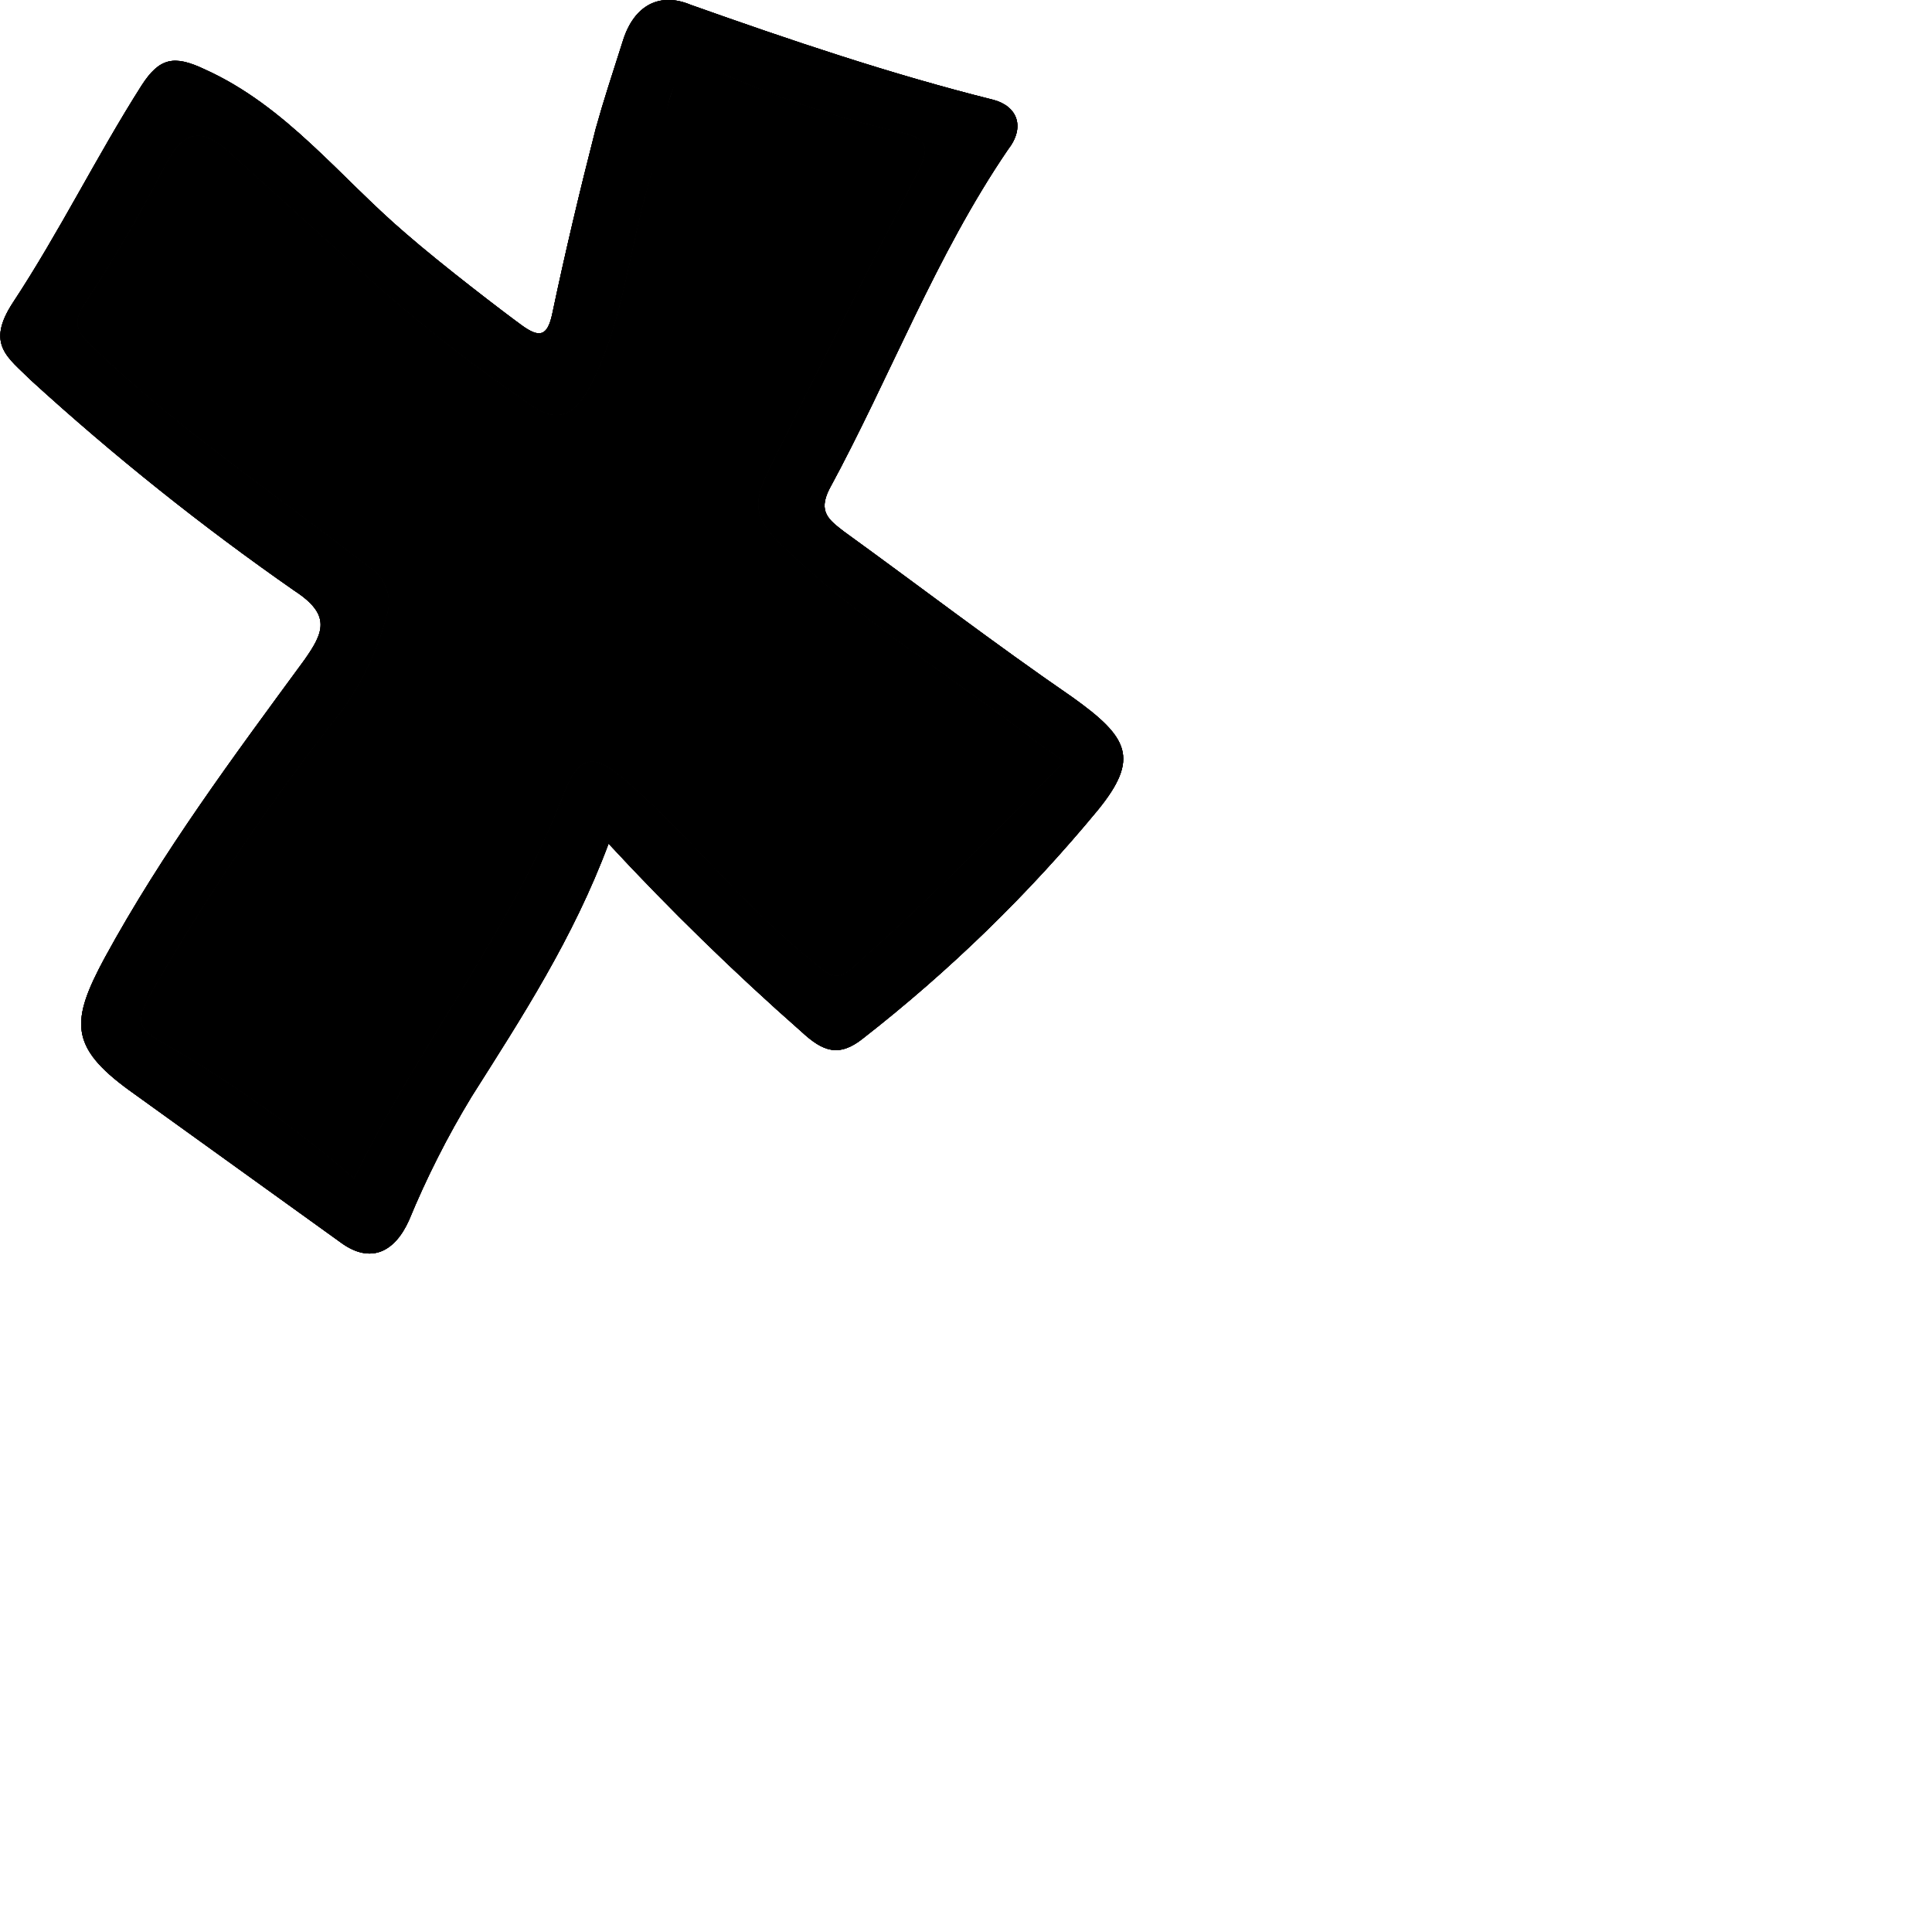
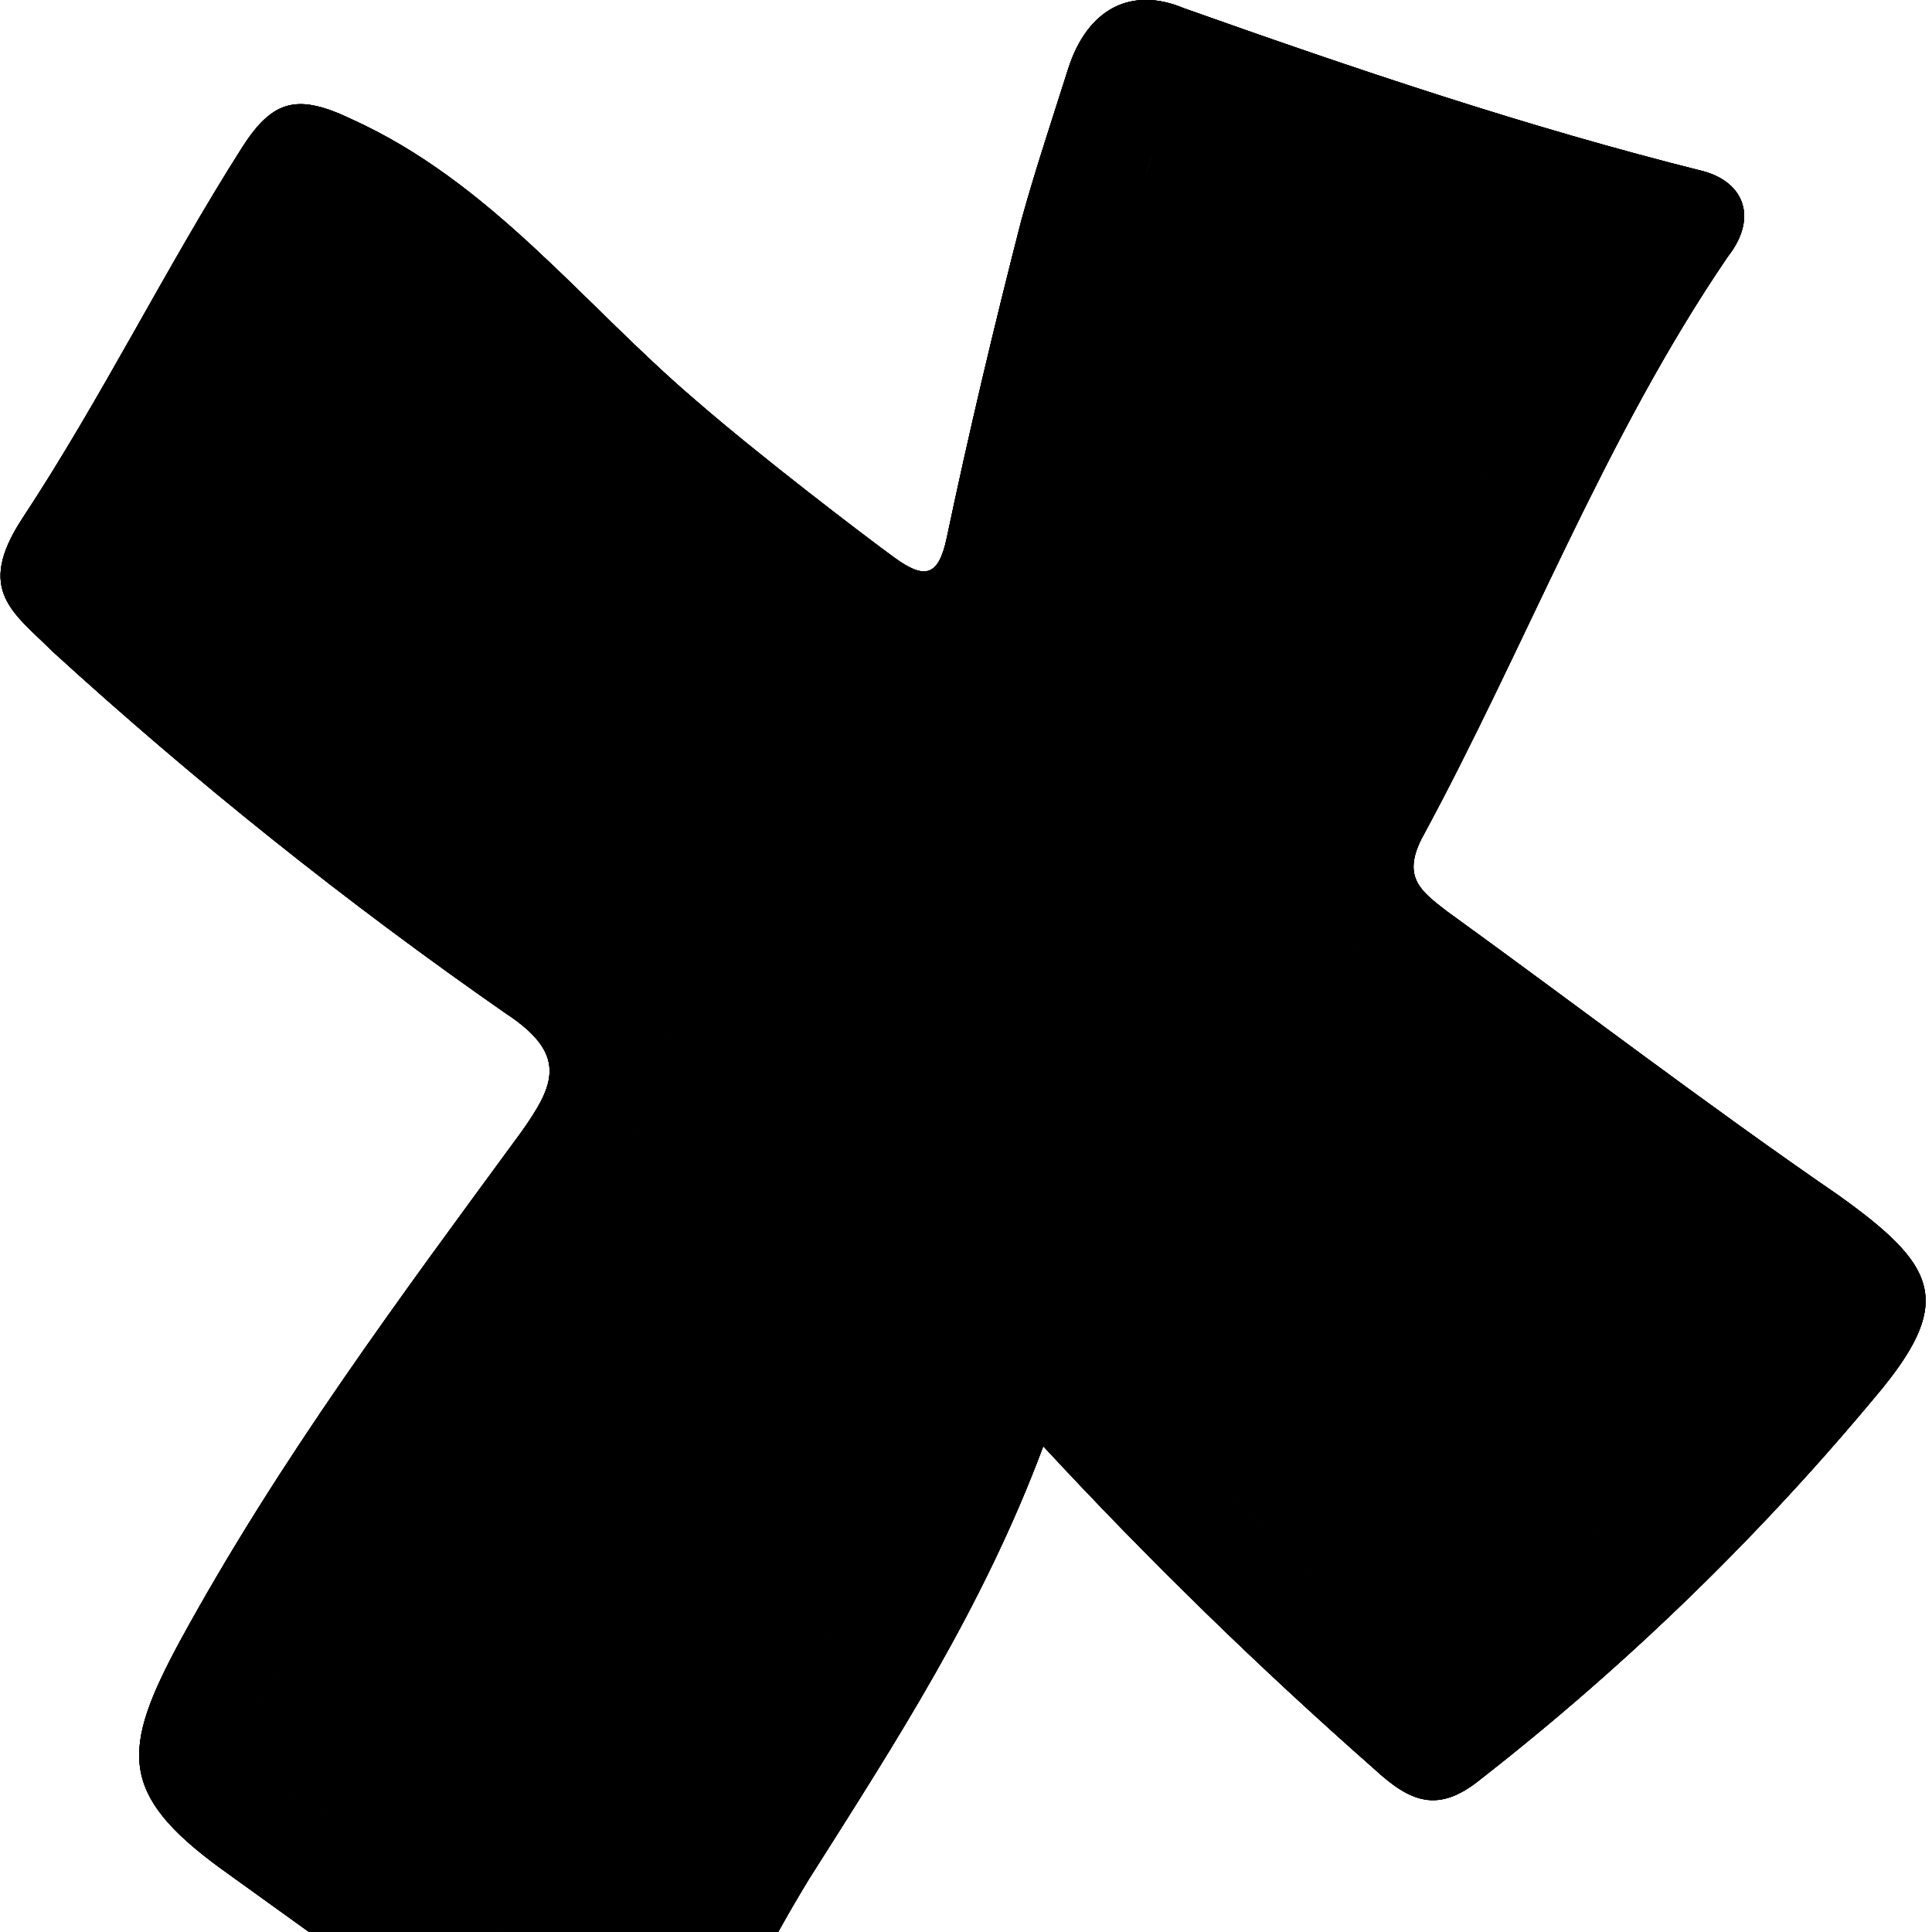
- <svg xmlns="http://www.w3.org/2000/svg" viewBox="0 0 120 120" height="120" width="120">
+ <svg xmlns="http://www.w3.org/2000/svg" viewBox="0 0 70 70" height="70" width="70">
  <defs>
    <style>
      .cls-1 {
        fill: #0d0614;
      }

      .cls-2 {
        fill: #211915;
      }
    </style>
  </defs>
  <g id="Capa_2" data-name="Capa 2">
    <g id="hero">
      <g>
        <g>
          <g>
            <path class="cls-1" d="M48.2,33.5c-1.7-1.7-1.1-2.9-.4-4.4,3-6.1,6.1-12.3,9.2-18.4.8-1.6.6-2.1-1.1-2.5A58.2,58.2,0,0,1,45.2,4.7c-2.3-1.1-3.1-.6-3.7,1.8s-.9,3.7-1.4,5.6c-1.1,4-1.5,8.2-3.5,12-1.3,2.3-2.5,1.9-4,.8A96.4,96.4,0,0,1,23.7,18L14.4,9.6c-1.7-1.6-2.9-1.7-4.1.6a91.7,91.7,0,0,1-5,8.6c-.8,1.2-.6,1.7.4,2.7,5.3,5.1,11.4,9.2,17.2,13.7A2.6,2.6,0,0,1,24,38.3a17.6,17.6,0,0,1-3.6,6.9A144.3,144.3,0,0,0,9.2,62c-.6,1.3-.8,1.8.8,2.7a74.8,74.8,0,0,1,12,8.5c3.9-8.1,9.6-15.2,12.9-23.6,1-2.8,2-2.9,4.1-1,4.1,3.6,7.4,7.9,11.7,11.3,1.1,1,1.6.9,2.6-.1,4.4-3.9,8.6-8.2,12.8-12.5l-1.7-1.2C59,41.9,53.1,38.4,48.2,33.5Z" />
            <path class="cls-1" d="M66.6,43.3C61.8,40,57.1,36.4,52.4,33c-.9-.7-1.6-1.2-.9-2.6,3.8-7,6.6-14.5,11.1-21.1,1.1-1.4.6-2.7-.9-3.1C55.3,4.6,49.1,2.5,42.9.3,41-.5,39.4.3,38.7,2.5S37.5,6.2,37,8c-1,3.9-1.9,7.7-2.7,11.5-.3,1.4-.8,1.5-1.9.7s-4.9-3.7-7.2-5.7C21.1,11,17.8,6.6,12.7,4.3c-1.9-.9-2.8-.7-3.9,1C6,9.7,3.7,14.4.8,18.8c-1.7,2.6-.3,3.4,1.1,4.8A159.6,159.6,0,0,0,18.3,36.7c2.3,1.5,1.8,2.6.6,4.3-4.4,6-8.8,11.9-12.4,18.5C4.4,63.4,4.3,65,8,67.7l13.2,9.5c1.8,1.3,3.3.6,4.2-1.4a55.6,55.6,0,0,1,3.9-7.7c3.1-4.9,6.3-9.8,8.5-15.7a164.6,164.6,0,0,0,12,11.7c1.3,1.2,2.3,1.6,3.8.4A93.5,93.5,0,0,0,68.2,50.3C70.8,47.1,70.1,45.8,66.6,43.3ZM53.3,59.8c-1,1-1.5,1.1-2.6.1-4.3-3.4-7.6-7.7-11.7-11.3-2.1-1.9-3.1-1.8-4.1,1C31.6,58,25.9,65.1,22,73.2a74.8,74.8,0,0,0-12-8.5c-1.6-.9-1.4-1.4-.8-2.7A144.3,144.3,0,0,1,20.4,45.2,17.6,17.6,0,0,0,24,38.3a2.6,2.6,0,0,0-1.1-3.1C17.1,30.7,11,26.6,5.7,21.5c-1-1-1.2-1.5-.4-2.7a91.7,91.7,0,0,0,5-8.6c1.2-2.3,2.4-2.2,4.1-.6L23.7,18a96.4,96.4,0,0,0,8.9,6.9c1.5,1.1,2.7,1.5,4-.8,2-3.8,2.4-8,3.5-12,.5-1.9,1-3.7,1.4-5.6s1.4-2.9,3.7-1.8A58.2,58.2,0,0,0,55.9,8.2c1.7.4,1.9.9,1.1,2.5-3.1,6.1-6.2,12.3-9.2,18.4-.7,1.5-1.3,2.7.4,4.4,4.9,4.9,10.8,8.4,16.2,12.6l1.7,1.2C61.9,51.6,57.7,55.9,53.3,59.8Z" />
          </g>
          <g>
            <path class="cls-2" d="M48.2,33.5c-1.7-1.7-1.1-2.9-.4-4.4,3-6.1,6.1-12.3,9.2-18.4.8-1.6.6-2.1-1.1-2.5A58.2,58.2,0,0,1,45.2,4.7c-2.3-1.1-3.1-.6-3.7,1.8s-.9,3.7-1.4,5.6c-1.1,4-1.5,8.2-3.5,12-1.3,2.3-2.5,1.9-4,.8A96.4,96.4,0,0,1,23.7,18L14.4,9.6c-1.7-1.6-2.9-1.7-4.1.6a91.7,91.7,0,0,1-5,8.6c-.8,1.2-.6,1.7.4,2.7,5.3,5.1,11.4,9.2,17.2,13.7A2.6,2.6,0,0,1,24,38.3a17.6,17.6,0,0,1-3.6,6.9A144.3,144.3,0,0,0,9.2,62c-.6,1.3-.8,1.8.8,2.7a74.8,74.8,0,0,1,12,8.5c3.9-8.1,9.6-15.2,12.9-23.6,1-2.8,2-2.9,4.1-1,4.1,3.6,7.4,7.9,11.7,11.3,1.1,1,1.6.9,2.6-.1,4.4-3.9,8.6-8.2,12.8-12.5l-1.7-1.2C59,41.9,53.1,38.4,48.2,33.5Z" />
            <path class="cls-2" d="M66.6,43.3C61.8,40,57.1,36.4,52.4,33c-.9-.7-1.6-1.2-.9-2.6,3.8-7,6.6-14.5,11.1-21.1,1.1-1.4.6-2.7-.9-3.1C55.3,4.6,49.1,2.5,42.9.3,41-.5,39.4.3,38.7,2.5S37.5,6.2,37,8c-1,3.9-1.9,7.7-2.7,11.5-.3,1.4-.8,1.5-1.9.7s-4.9-3.7-7.2-5.7C21.1,11,17.8,6.6,12.7,4.3c-1.9-.9-2.8-.7-3.9,1C6,9.7,3.7,14.4.8,18.8c-1.7,2.6-.3,3.4,1.1,4.8A159.6,159.6,0,0,0,18.3,36.7c2.3,1.5,1.8,2.6.6,4.3-4.4,6-8.8,11.9-12.4,18.5C4.4,63.4,4.3,65,8,67.7l13.2,9.5c1.8,1.3,3.3.6,4.2-1.4a55.6,55.6,0,0,1,3.9-7.7c3.1-4.9,6.3-9.8,8.5-15.7a164.6,164.6,0,0,0,12,11.7c1.3,1.2,2.3,1.6,3.8.4A93.5,93.5,0,0,0,68.2,50.3C70.8,47.1,70.1,45.8,66.6,43.3ZM53.3,59.8c-1,1-1.5,1.1-2.6.1-4.3-3.4-7.6-7.7-11.7-11.3-2.1-1.9-3.1-1.8-4.1,1C31.6,58,25.9,65.1,22,73.2a74.8,74.8,0,0,0-12-8.5c-1.6-.9-1.4-1.4-.8-2.7A144.3,144.3,0,0,1,20.4,45.2,17.6,17.6,0,0,0,24,38.3a2.6,2.6,0,0,0-1.1-3.1C17.1,30.7,11,26.6,5.7,21.5c-1-1-1.2-1.5-.4-2.7a91.7,91.7,0,0,0,5-8.6c1.2-2.3,2.4-2.2,4.1-.6L23.7,18a96.4,96.4,0,0,0,8.9,6.9c1.5,1.1,2.7,1.5,4-.8,2-3.8,2.4-8,3.5-12,.5-1.9,1-3.7,1.4-5.6s1.4-2.9,3.7-1.8A58.2,58.2,0,0,0,55.9,8.2c1.7.4,1.9.9,1.1,2.5-3.1,6.1-6.2,12.3-9.2,18.4-.7,1.5-1.3,2.7.4,4.4,4.9,4.9,10.8,8.4,16.2,12.6l1.7,1.2C61.9,51.6,57.7,55.9,53.3,59.8Z" />
          </g>
        </g>
        <g>
          <g>
            <path d="M48.2,33.5c-1.7-1.7-1.1-2.9-.4-4.4,3-6.1,6.1-12.3,9.2-18.4.8-1.6.6-2.1-1.1-2.5A58.2,58.2,0,0,1,45.2,4.7c-2.3-1.1-3.1-.6-3.7,1.8s-.9,3.7-1.4,5.6c-1.1,4-1.5,8.2-3.5,12-1.3,2.3-2.5,1.9-4,.8A96.4,96.4,0,0,1,23.7,18L14.4,9.6c-1.7-1.6-2.9-1.7-4.1.6a91.7,91.7,0,0,1-5,8.6c-.8,1.2-.6,1.7.4,2.7,5.3,5.1,11.4,9.2,17.2,13.7A2.6,2.6,0,0,1,24,38.3a17.6,17.6,0,0,1-3.6,6.9A144.3,144.3,0,0,0,9.2,62c-.6,1.3-.8,1.8.8,2.7a74.8,74.8,0,0,1,12,8.5c3.9-8.1,9.6-15.2,12.9-23.6,1-2.8,2-2.9,4.1-1,4.1,3.6,7.4,7.9,11.7,11.3,1.1,1,1.6.9,2.6-.1,4.4-3.9,8.6-8.2,12.8-12.5l-1.7-1.2C59,41.9,53.1,38.4,48.2,33.5Z" />
            <path d="M66.6,43.3C61.8,40,57.1,36.4,52.4,33c-.9-.7-1.6-1.2-.9-2.6,3.8-7,6.6-14.5,11.1-21.1,1.1-1.4.6-2.7-.9-3.1C55.3,4.6,49.1,2.5,42.9.3,41-.5,39.4.3,38.7,2.5S37.5,6.2,37,8c-1,3.9-1.9,7.7-2.7,11.5-.3,1.4-.8,1.5-1.9.7s-4.9-3.7-7.2-5.7C21.1,11,17.8,6.6,12.7,4.3c-1.9-.9-2.8-.7-3.9,1C6,9.7,3.7,14.4.8,18.8c-1.7,2.6-.3,3.4,1.1,4.8A159.6,159.6,0,0,0,18.3,36.7c2.3,1.5,1.8,2.6.6,4.3-4.4,6-8.8,11.9-12.4,18.5C4.4,63.4,4.3,65,8,67.7l13.2,9.5c1.8,1.3,3.3.6,4.2-1.4a55.6,55.6,0,0,1,3.9-7.7c3.1-4.9,6.3-9.8,8.5-15.7a164.6,164.6,0,0,0,12,11.7c1.3,1.2,2.3,1.6,3.8.4A93.5,93.5,0,0,0,68.2,50.3C70.8,47.1,70.1,45.8,66.6,43.3ZM53.3,59.8c-1,1-1.5,1.1-2.6.1-4.3-3.4-7.6-7.7-11.7-11.3-2.1-1.9-3.1-1.8-4.1,1C31.6,58,25.9,65.1,22,73.2a74.8,74.8,0,0,0-12-8.5c-1.6-.9-1.4-1.4-.8-2.7A144.3,144.3,0,0,1,20.4,45.2,17.6,17.6,0,0,0,24,38.3a2.6,2.6,0,0,0-1.1-3.1C17.1,30.7,11,26.6,5.7,21.5c-1-1-1.2-1.5-.4-2.7a91.7,91.7,0,0,0,5-8.6c1.2-2.3,2.4-2.2,4.1-.6L23.7,18a96.4,96.4,0,0,0,8.9,6.9c1.5,1.1,2.7,1.5,4-.8,2-3.8,2.4-8,3.5-12,.5-1.9,1-3.7,1.4-5.6s1.4-2.9,3.7-1.8A58.2,58.2,0,0,0,55.9,8.2c1.7.4,1.9.9,1.1,2.5-3.1,6.1-6.2,12.3-9.2,18.4-.7,1.5-1.3,2.7.4,4.4,4.9,4.9,10.8,8.4,16.2,12.6l1.7,1.2C61.9,51.6,57.7,55.9,53.3,59.8Z" />
          </g>
          <g>
            <path d="M48.2,33.5c-1.7-1.7-1.1-2.9-.4-4.4,3-6.1,6.1-12.3,9.2-18.4.8-1.6.6-2.1-1.1-2.5A58.2,58.2,0,0,1,45.2,4.7c-2.3-1.1-3.1-.6-3.7,1.8s-.9,3.7-1.4,5.6c-1.1,4-1.5,8.2-3.5,12-1.3,2.3-2.5,1.9-4,.8A96.4,96.4,0,0,1,23.7,18L14.4,9.6c-1.7-1.6-2.9-1.7-4.1.6a91.7,91.7,0,0,1-5,8.6c-.8,1.2-.6,1.7.4,2.7,5.3,5.1,11.4,9.2,17.2,13.7A2.6,2.6,0,0,1,24,38.3a17.6,17.6,0,0,1-3.6,6.9A144.3,144.3,0,0,0,9.2,62c-.6,1.3-.8,1.8.8,2.7a74.8,74.8,0,0,1,12,8.5c3.9-8.1,9.6-15.2,12.9-23.6,1-2.8,2-2.9,4.1-1,4.1,3.6,7.4,7.9,11.7,11.3,1.1,1,1.6.9,2.6-.1,4.4-3.9,8.6-8.2,12.8-12.5l-1.7-1.2C59,41.9,53.1,38.4,48.2,33.5Z" />
            <path d="M66.6,43.3C61.8,40,57.1,36.4,52.4,33c-.9-.7-1.6-1.2-.9-2.6,3.8-7,6.6-14.5,11.1-21.1,1.1-1.4.6-2.7-.9-3.1C55.3,4.6,49.1,2.5,42.9.3,41-.5,39.4.3,38.7,2.5S37.5,6.2,37,8c-1,3.9-1.9,7.7-2.7,11.5-.3,1.4-.8,1.5-1.9.7s-4.9-3.7-7.2-5.7C21.1,11,17.8,6.6,12.7,4.3c-1.9-.9-2.8-.7-3.9,1C6,9.7,3.7,14.4.8,18.8c-1.7,2.6-.3,3.4,1.1,4.8A159.6,159.6,0,0,0,18.3,36.7c2.3,1.5,1.8,2.6.6,4.3-4.4,6-8.8,11.9-12.4,18.5C4.4,63.4,4.3,65,8,67.7l13.2,9.5c1.8,1.3,3.3.6,4.2-1.4a55.6,55.6,0,0,1,3.9-7.7c3.1-4.9,6.3-9.8,8.5-15.7a164.6,164.6,0,0,0,12,11.7c1.3,1.2,2.3,1.6,3.8.4A93.5,93.5,0,0,0,68.2,50.3C70.8,47.1,70.1,45.8,66.6,43.3ZM53.3,59.8c-1,1-1.5,1.1-2.6.1-4.3-3.4-7.6-7.7-11.7-11.3-2.1-1.9-3.1-1.8-4.1,1C31.6,58,25.9,65.1,22,73.2a74.8,74.8,0,0,0-12-8.5c-1.6-.9-1.4-1.4-.8-2.7A144.3,144.3,0,0,1,20.4,45.2,17.6,17.6,0,0,0,24,38.3a2.6,2.6,0,0,0-1.1-3.1C17.1,30.7,11,26.6,5.7,21.5c-1-1-1.2-1.5-.4-2.7a91.7,91.7,0,0,0,5-8.6c1.2-2.3,2.4-2.2,4.1-.6L23.7,18a96.4,96.4,0,0,0,8.9,6.9c1.5,1.1,2.7,1.5,4-.8,2-3.8,2.4-8,3.5-12,.5-1.9,1-3.7,1.4-5.6s1.4-2.9,3.7-1.8A58.2,58.2,0,0,0,55.9,8.2c1.7.4,1.9.9,1.1,2.5-3.1,6.1-6.2,12.3-9.2,18.4-.7,1.5-1.3,2.7.4,4.4,4.9,4.9,10.8,8.4,16.2,12.6l1.7,1.2C61.9,51.6,57.7,55.9,53.3,59.8Z" />
          </g>
        </g>
      </g>
    </g>
  </g>
</svg>
